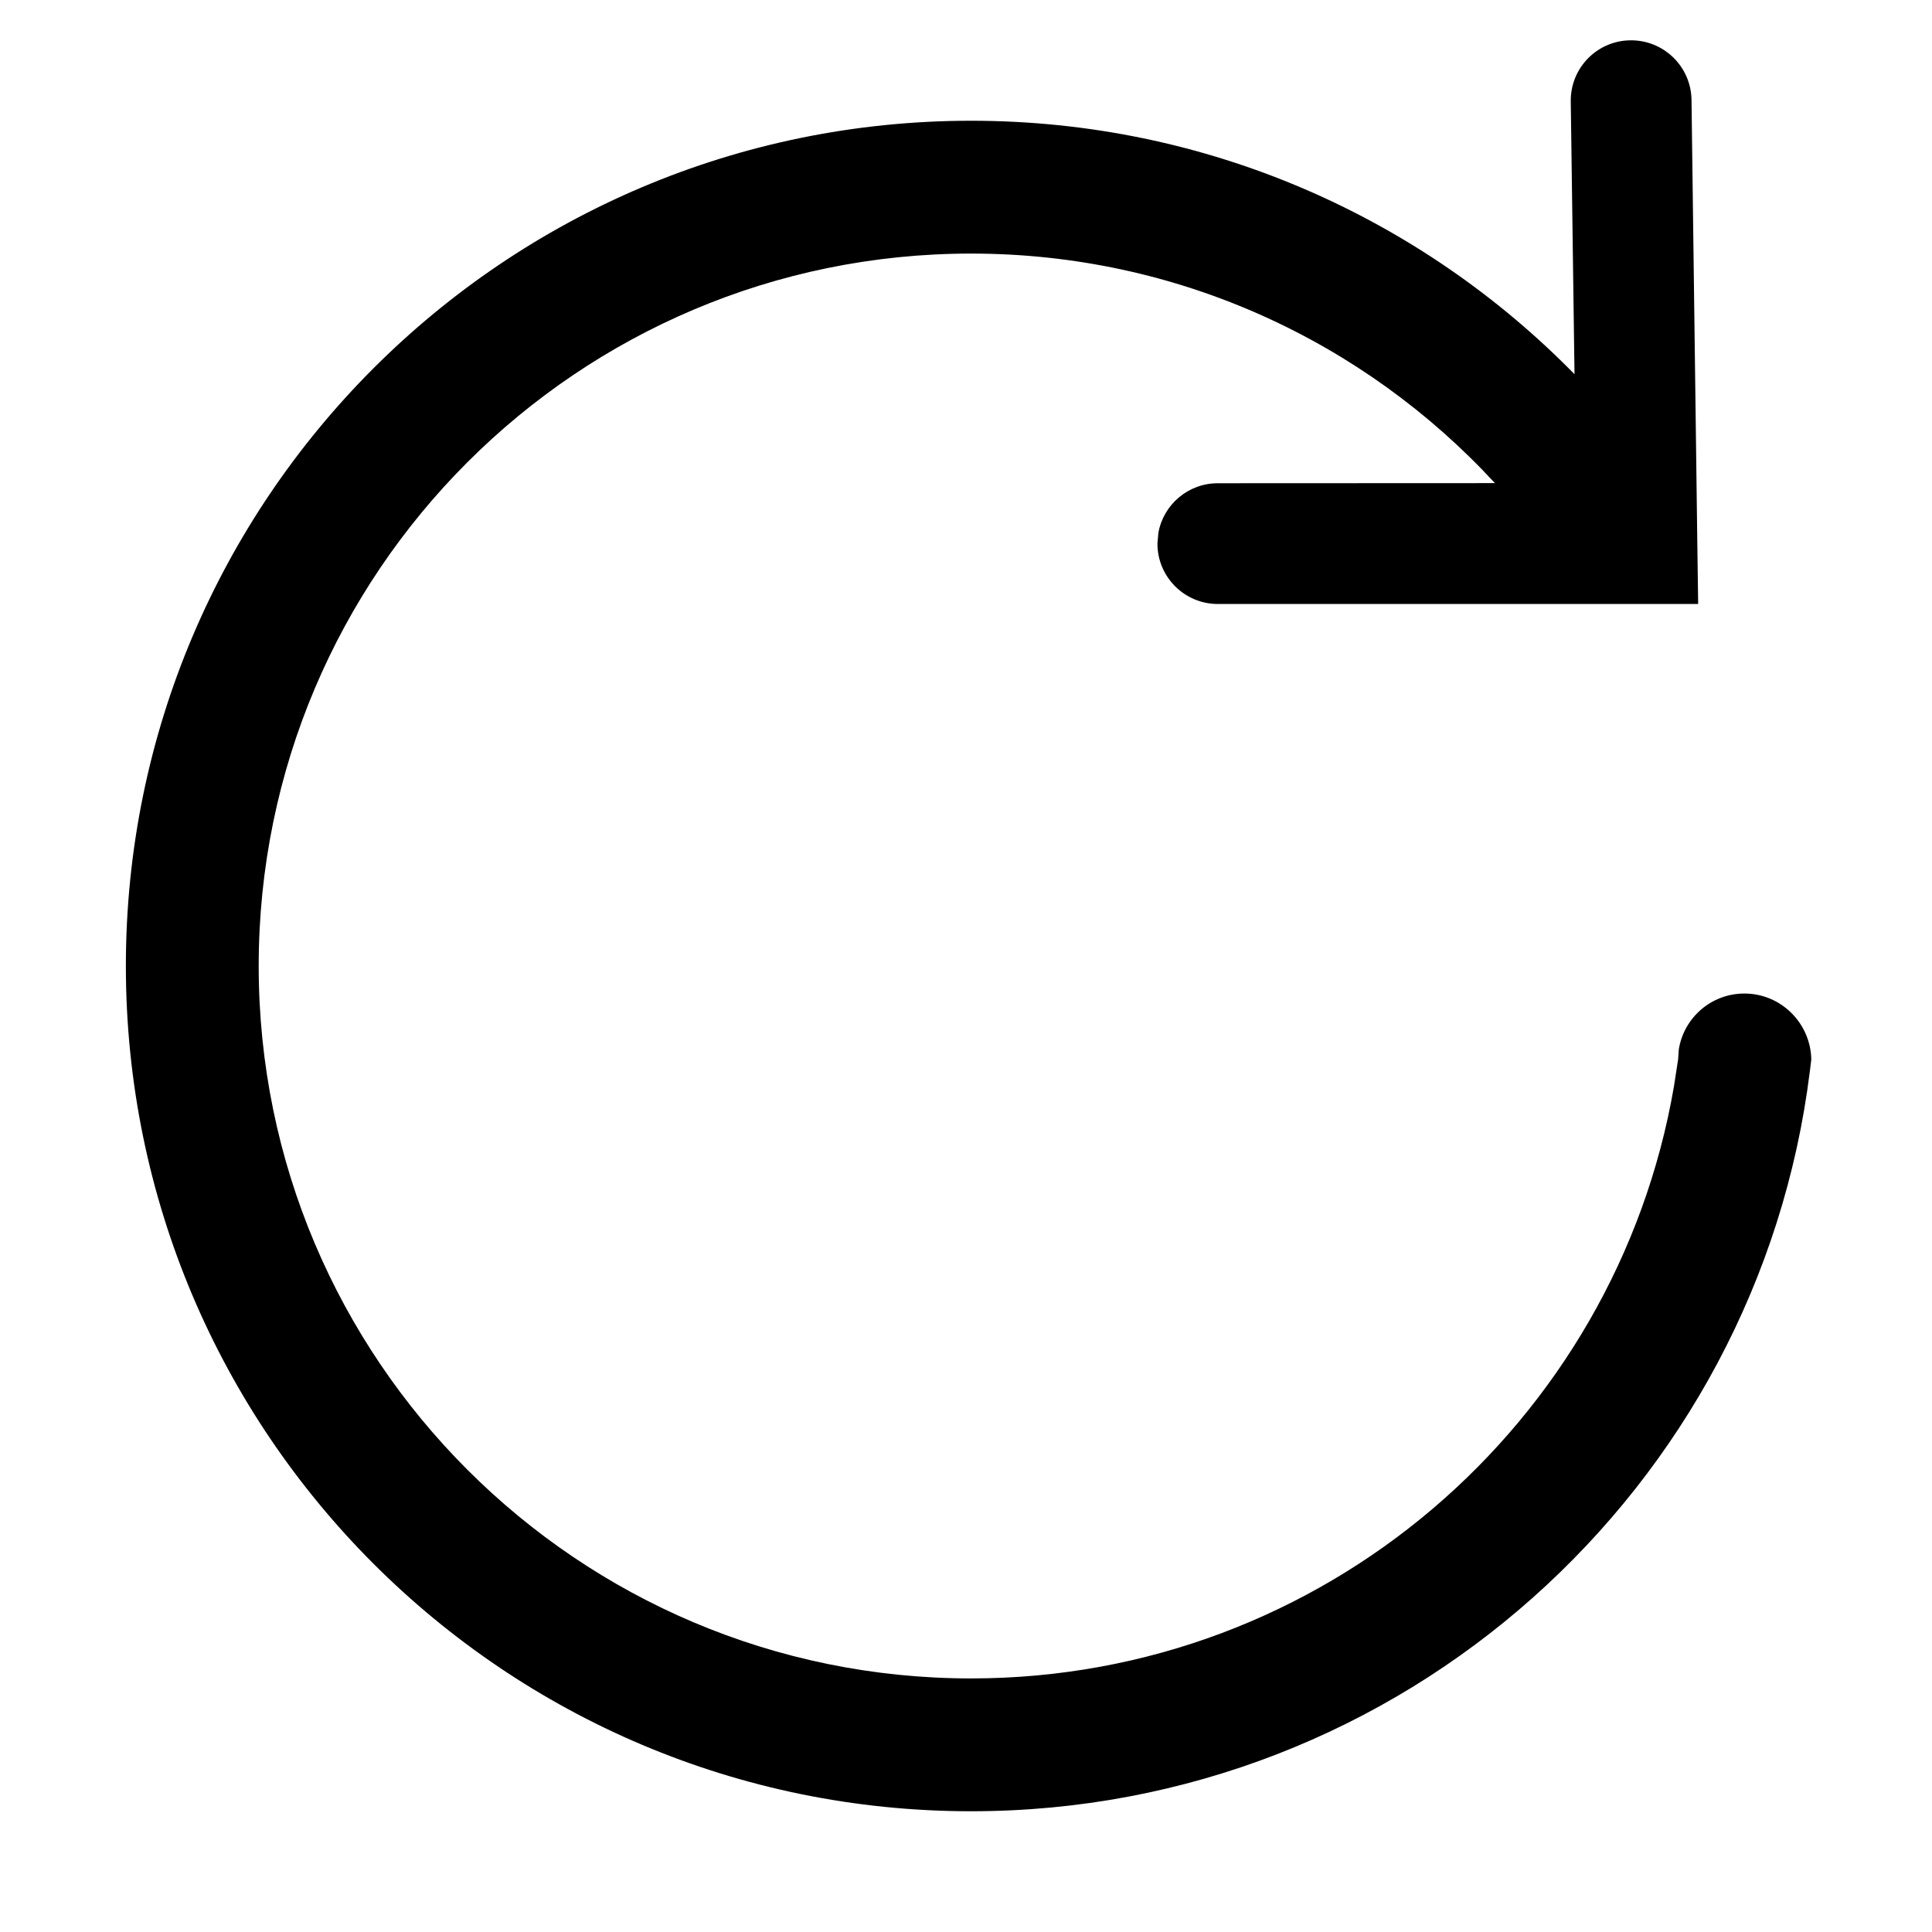
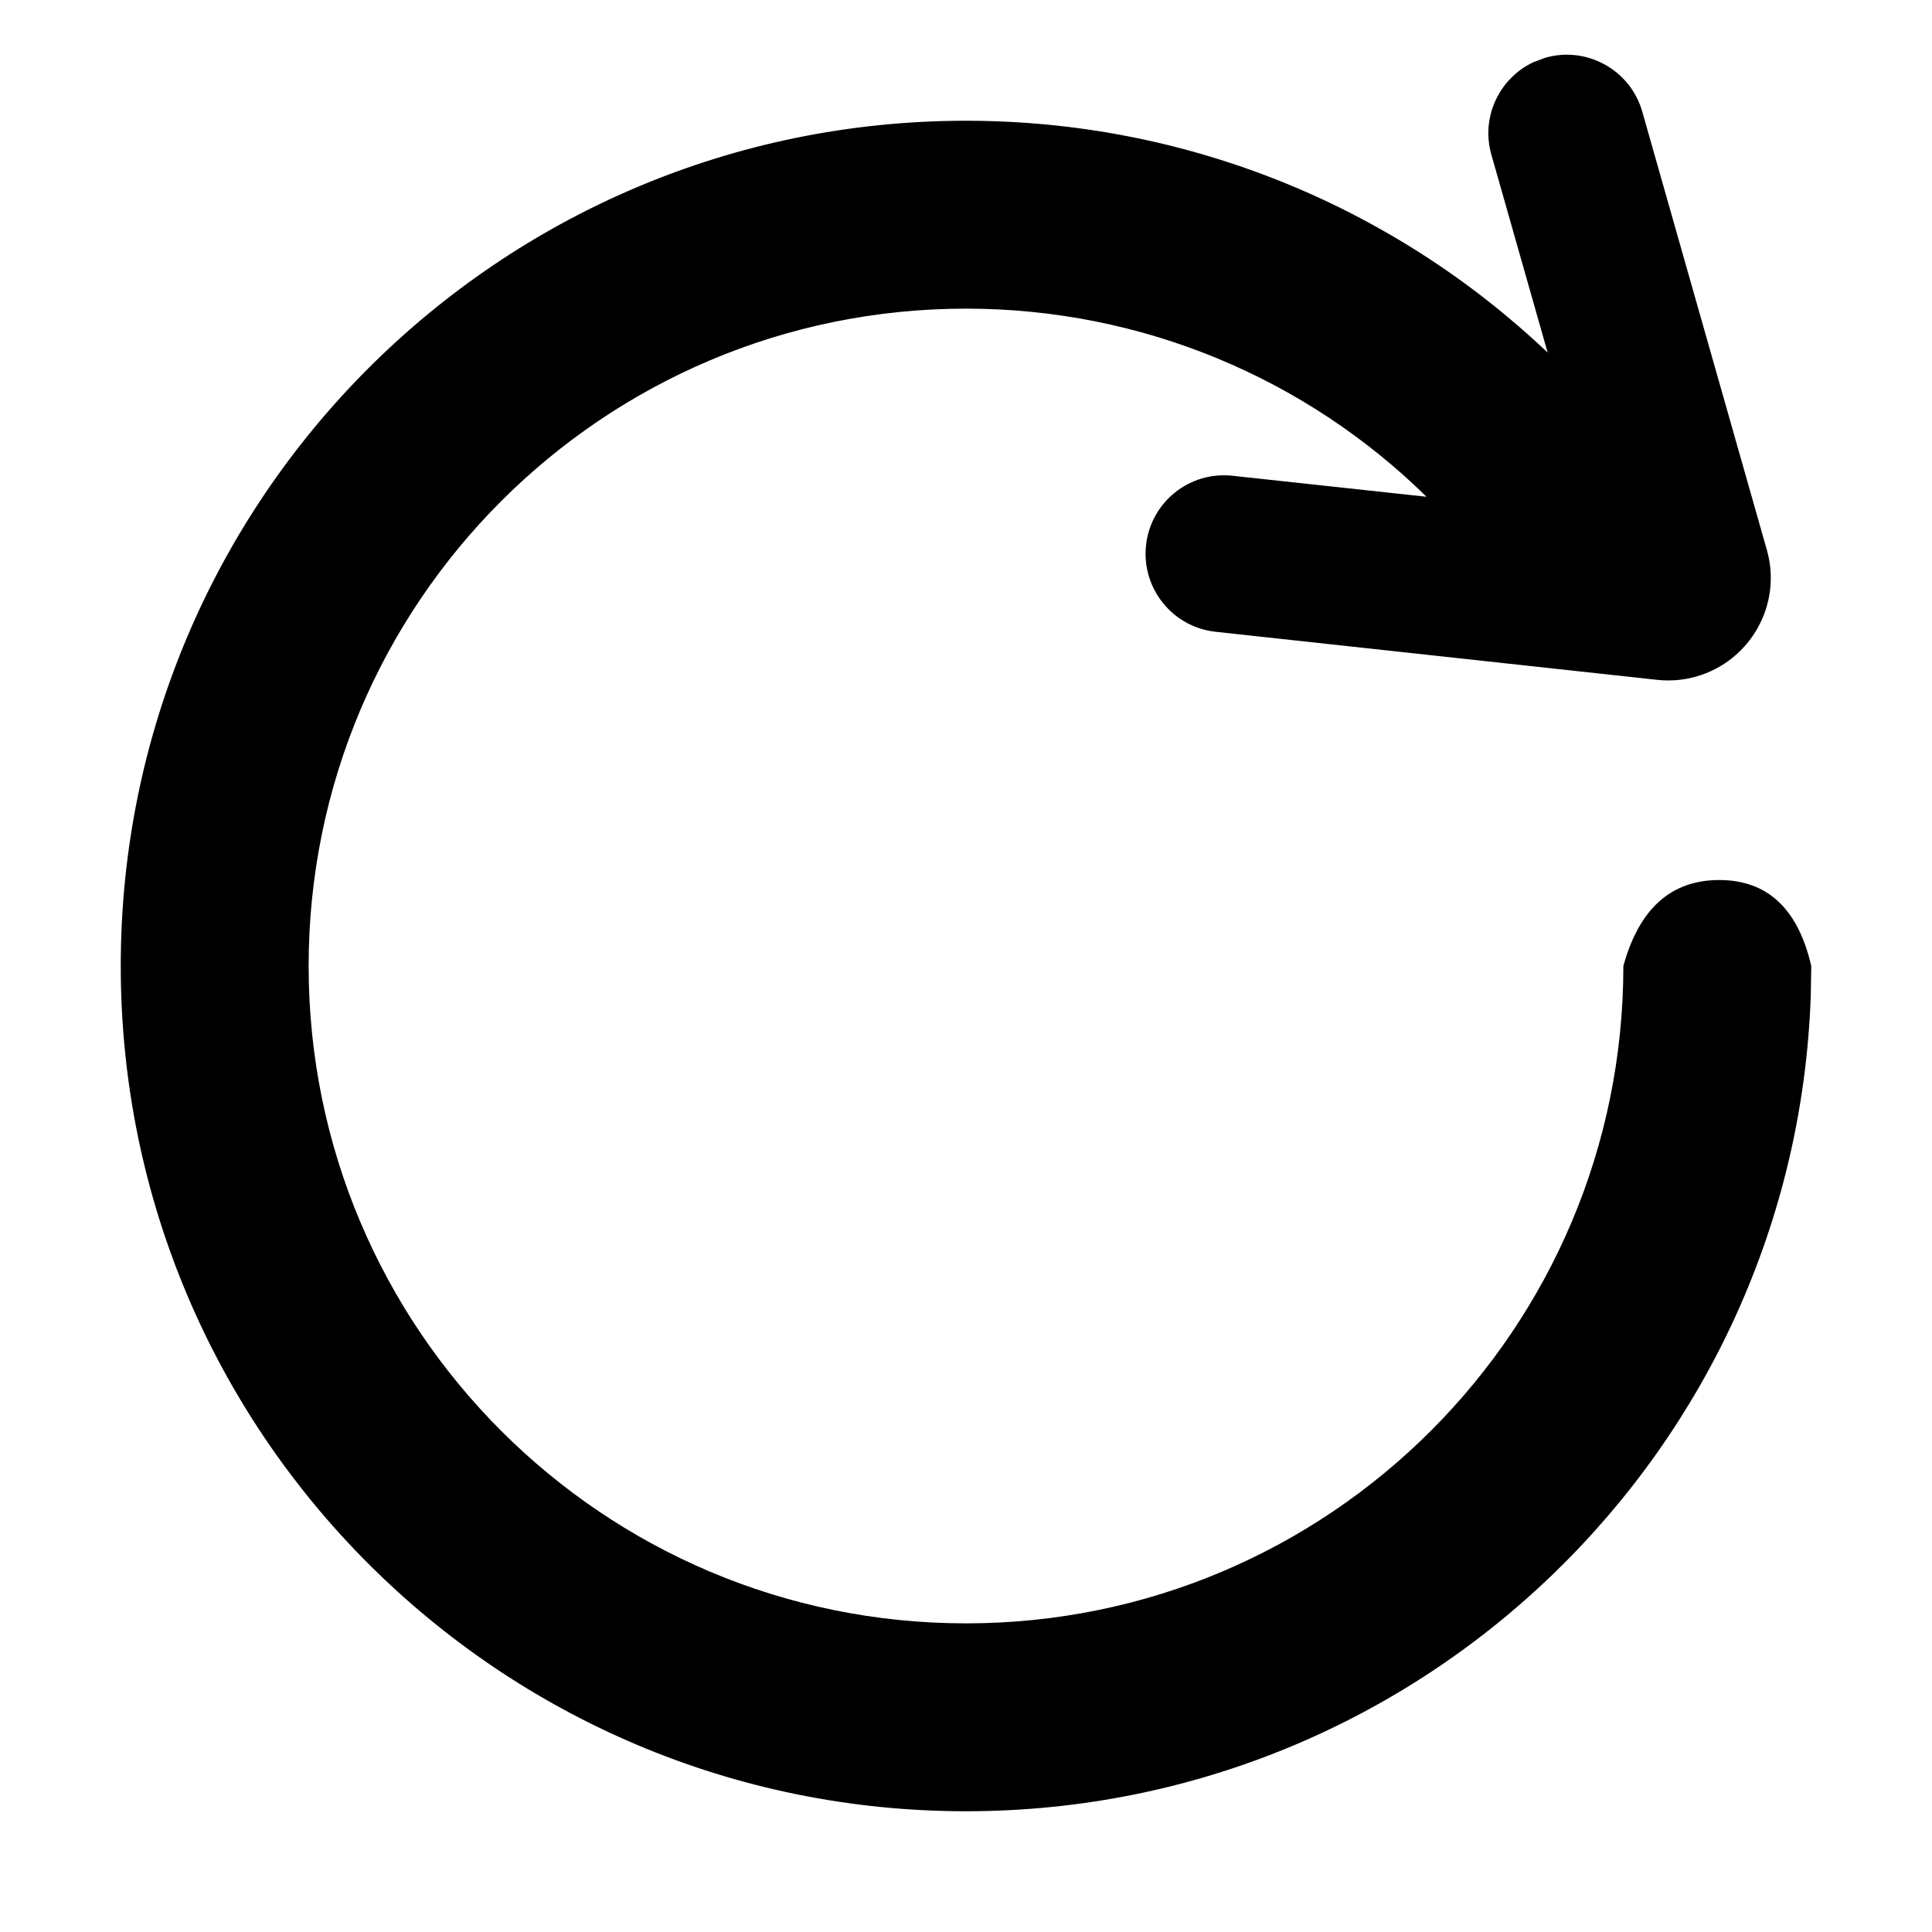
<svg xmlns="http://www.w3.org/2000/svg" width="16px" height="16px" viewBox="0 0 16 16" version="1.1">
  <g id="ICON-/-toolbar-/rebuild" stroke="none" stroke-width="1" fill="none" fill-rule="evenodd">
-     <path d="M2.541,0.334 C2.817,0.337 3.038,0.564 3.034,0.84 L3.003,3.099 C4.273,1.803 6.043,1 8,1 C11.866,1 15,4.134 15,8 C15,11.866 11.866,15 8,15 C4.429,15 1.483,12.327 1.054,8.872 L1.048,8.825 L1.051,8.847 C1.048,8.823 1.045,8.798 1.042,8.774 C1.048,8.472 1.294,8.228 1.596,8.228 C1.87,8.228 2.096,8.427 2.139,8.689 L2.145,8.774 L2.18,9 C2.66,11.783 5.083,13.9 8,13.9 C11.258,13.9 13.9,11.258 13.9,8 C13.9,4.742 11.258,2.1 8,2.1 C6.285,2.1 4.74,2.832 3.662,4.001 L5.957,4.002 C6.202,4.002 6.407,4.178 6.449,4.412 L6.457,4.502 C6.457,4.778 6.233,5.002 5.957,5.002 L1.979,5.002 L1.986,4.495 L2.034,0.827 C2.038,0.551 2.265,0.33 2.541,0.334 Z" id="形状结合" fill="#000000" transform="translate(8.0212, 7.6668) scale(-1, 1) translate(-8.0212, -7.6668)" />
+     <path d="M13.601,0.926 L14.632,4.553 C14.761,5.004 14.499,5.474 14.047,5.603 C13.942,5.633 13.832,5.642 13.723,5.63 L10.066,5.232 C9.71,5.193 9.452,4.872 9.491,4.515 C9.53,4.159 9.85,3.901 10.207,3.94 L11.814,4.114 C10.812,3.13 9.455,2.556 8,2.556 C4.993,2.556 2.556,4.993 2.556,8 C2.556,11.007 4.993,13.444 8,13.444 C11.007,13.444 13.444,11.007 13.444,8 C13.574,7.526 13.839,7.288 14.238,7.288 C14.637,7.288 14.891,7.526 15,8 L14.996,8.246 C14.866,11.998 11.784,15 8,15 C4.134,15 1,11.866 1,8 C1,4.134 4.134,1 8,1 C9.829,1 11.539,1.707 12.817,2.92 L12.351,1.281 C12.262,0.971 12.416,0.648 12.699,0.515 L12.798,0.478 C13.143,0.38 13.503,0.58 13.601,0.926 Z" id="形状结合" fill="#000000" />
  </g>
</svg>
